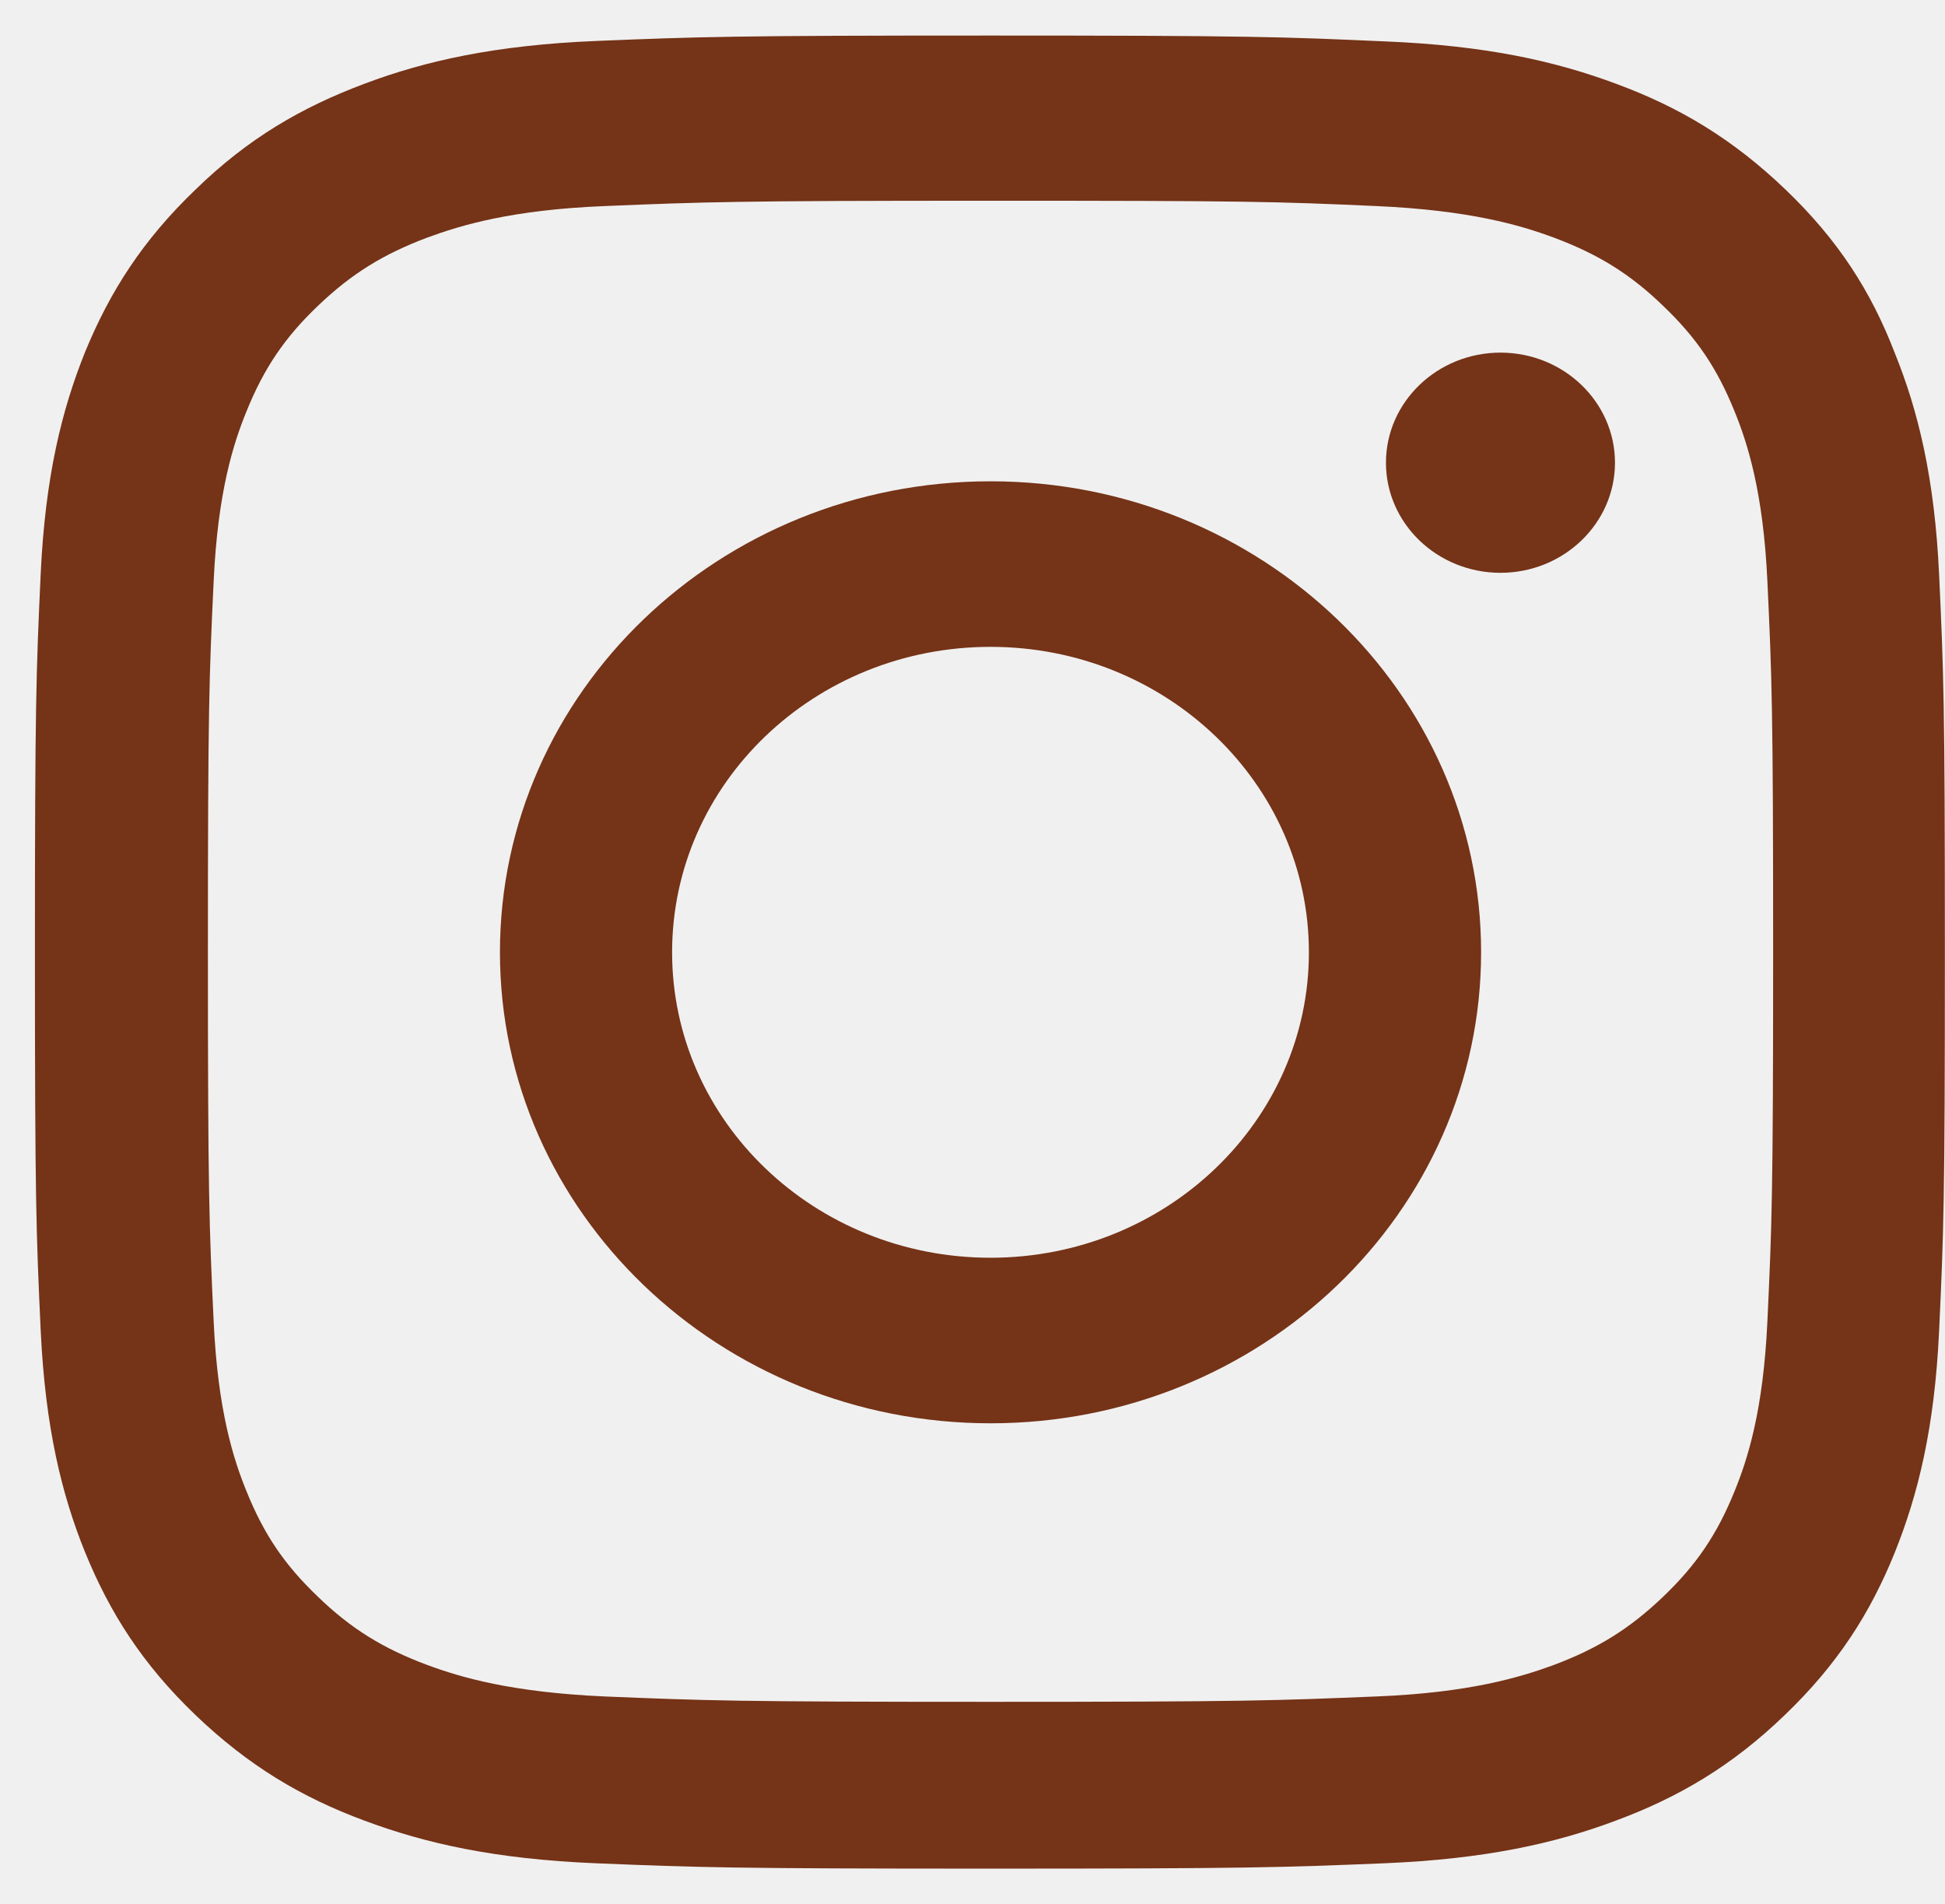
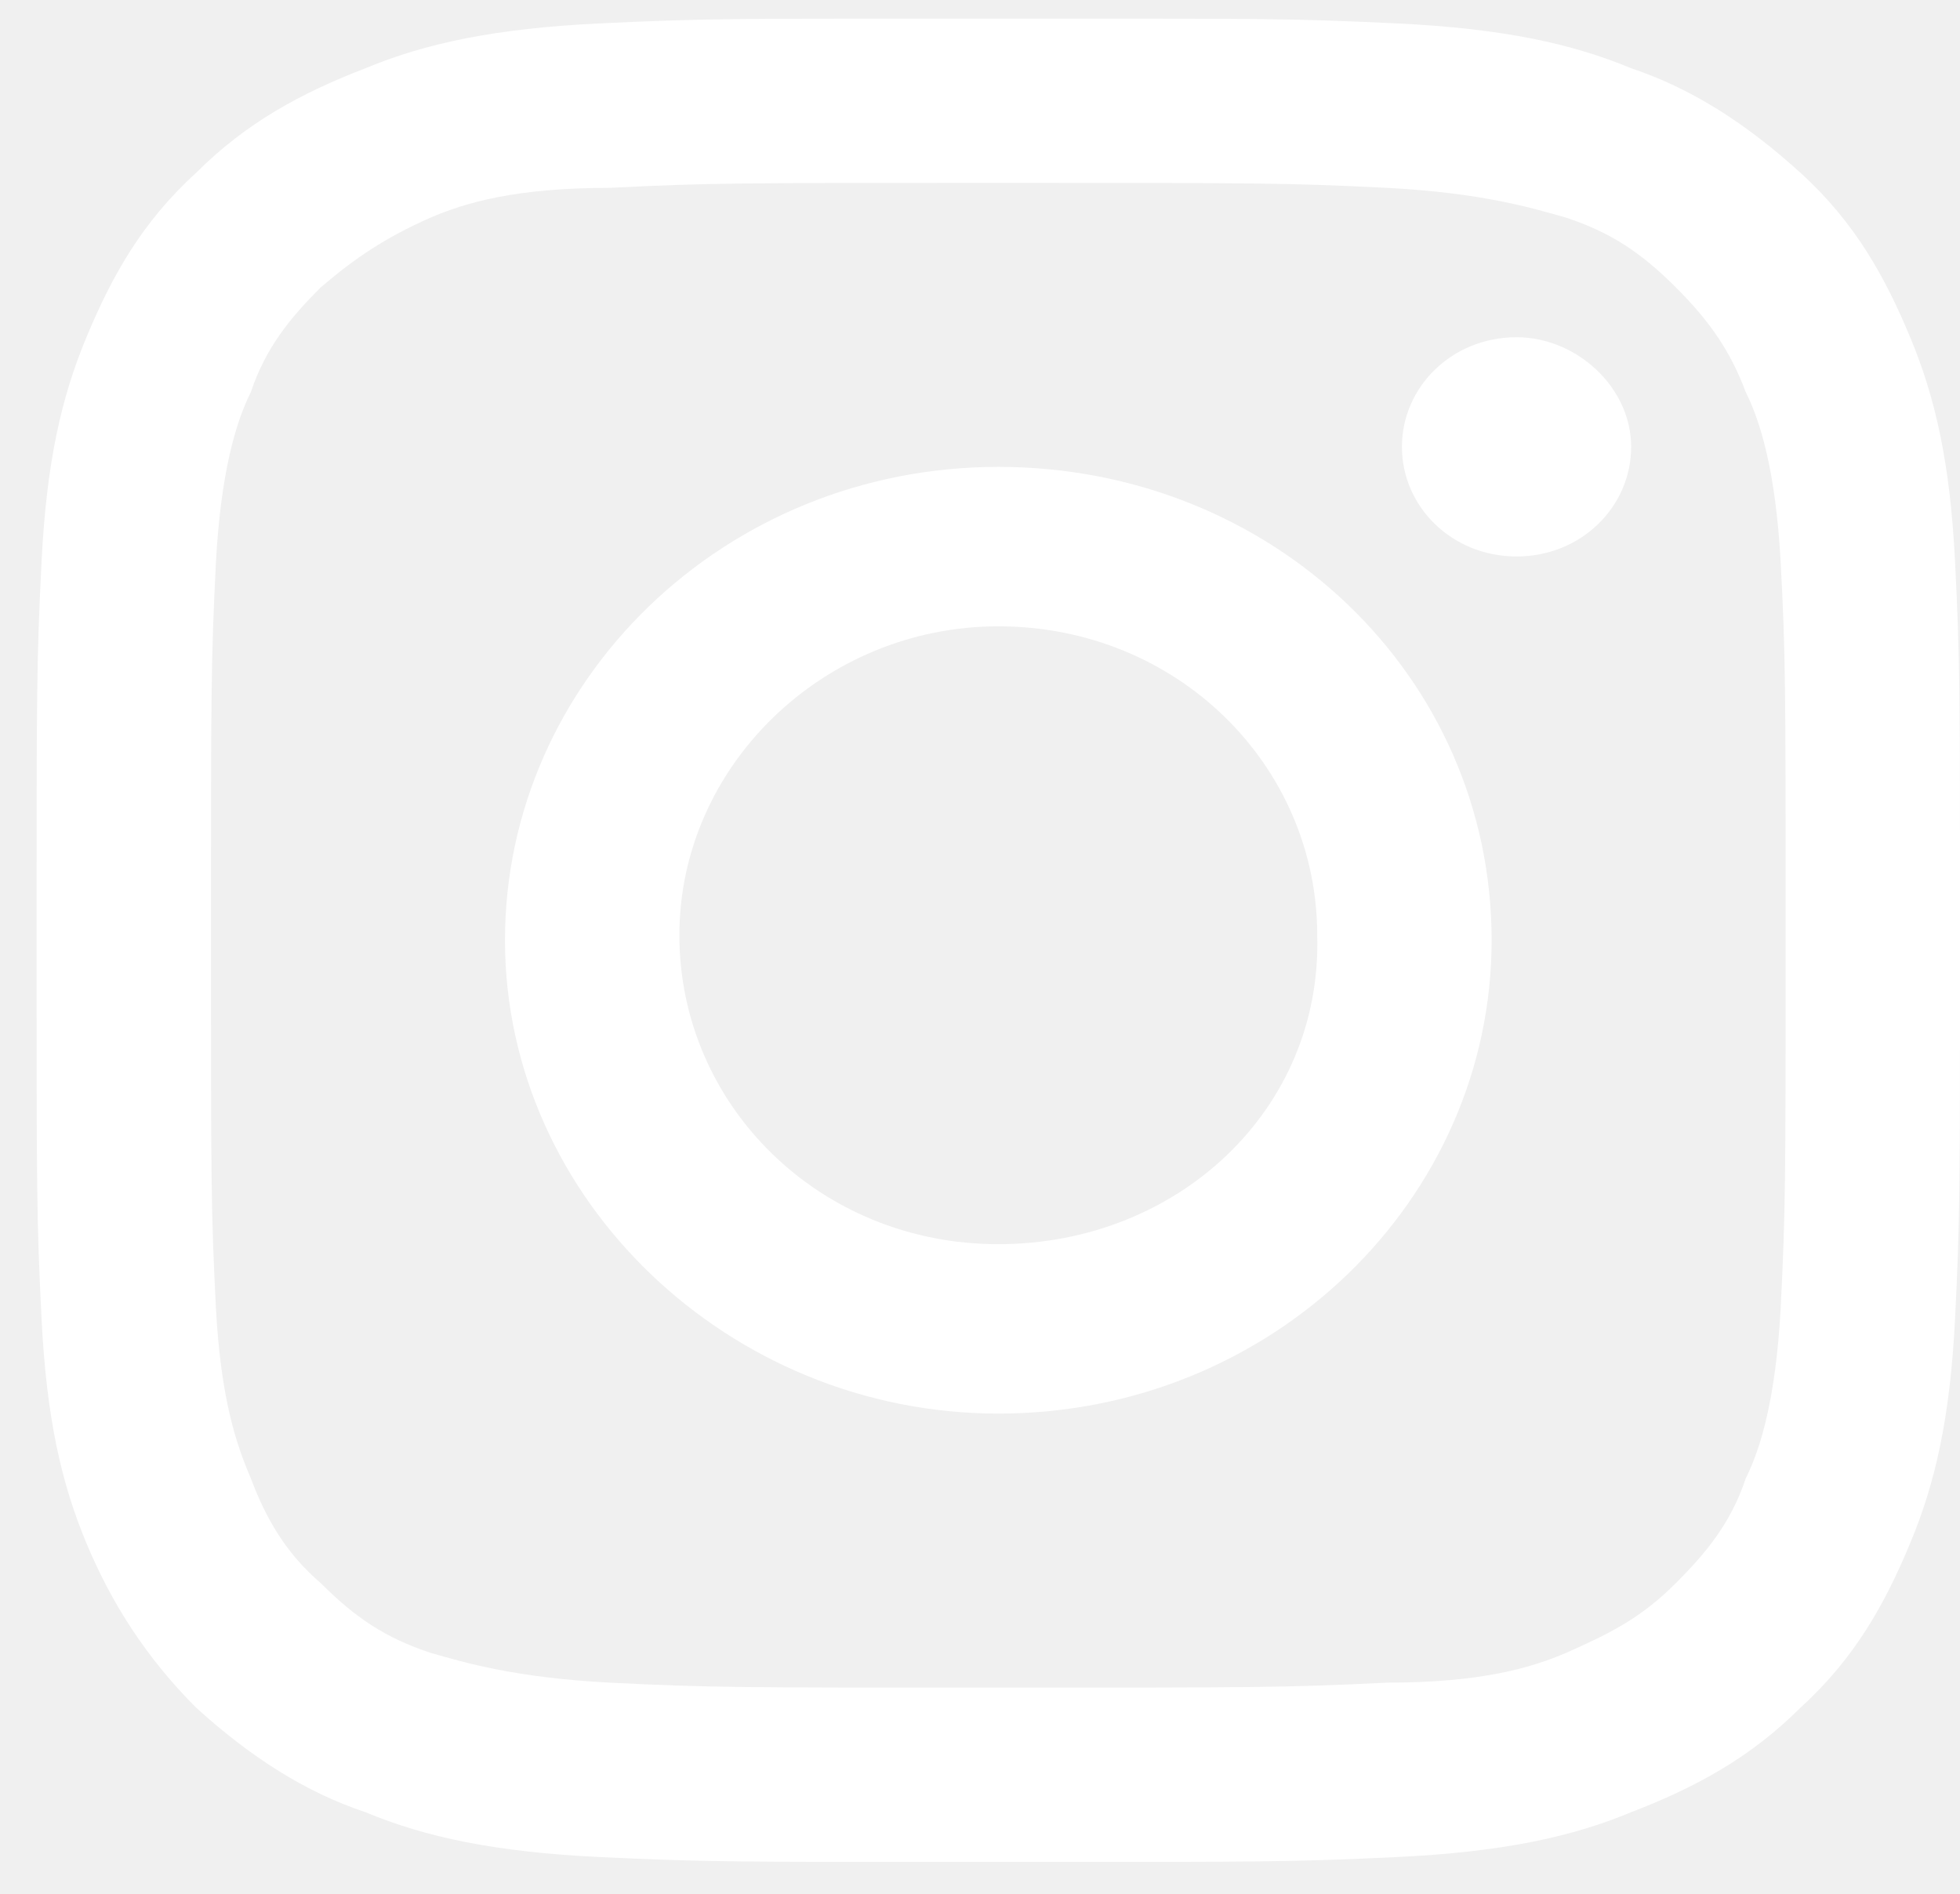
- <svg xmlns="http://www.w3.org/2000/svg" width="47" height="46" viewBox="0 0 47 46" fill="none">
-   <path d="M23.936 4.85C30.107 4.85 30.833 4.869 33.262 4.979C35.511 5.079 36.736 5.439 37.542 5.739C38.617 6.139 39.393 6.62 40.189 7.39C41.005 8.17 41.493 8.9 41.911 9.93C42.23 10.71 42.608 11.89 42.708 14.04C42.817 16.37 42.847 17.079 42.847 22.98C42.847 28.88 42.817 29.6 42.708 31.93C42.608 34.09 42.23 35.26 41.911 36.04C41.493 37.07 40.995 37.809 40.189 38.579C39.373 39.359 38.607 39.83 37.542 40.23C36.725 40.529 35.501 40.899 33.262 40.989C30.823 41.089 30.097 41.119 23.936 41.119C17.774 41.119 17.038 41.089 14.609 40.989C12.36 40.889 11.136 40.529 10.329 40.23C9.254 39.83 8.478 39.349 7.682 38.579C6.866 37.799 6.378 37.07 5.96 36.04C5.641 35.26 5.263 34.08 5.163 31.93C5.054 29.59 5.024 28.89 5.024 22.98C5.024 17.07 5.054 16.36 5.163 14.04C5.263 11.88 5.641 10.71 5.96 9.93C6.378 8.9 6.875 8.16 7.682 7.39C8.498 6.61 9.264 6.139 10.329 5.739C11.145 5.439 12.37 5.069 14.609 4.979C17.038 4.879 17.764 4.85 23.936 4.85ZM23.936 0.859C17.665 0.859 16.889 0.889 14.42 0.989C11.972 1.089 10.28 1.47 8.816 2.02C7.293 2.59 6 3.339 4.726 4.579C3.442 5.809 2.655 7.05 2.058 8.5C1.491 9.91 1.093 11.519 0.983 13.869C0.874 16.239 0.844 16.99 0.844 23.01C0.844 29.03 0.874 29.78 0.983 32.14C1.093 34.49 1.491 36.11 2.058 37.51C2.655 38.97 3.442 40.209 4.726 41.44C6.01 42.669 7.294 43.429 8.806 43.989C10.28 44.539 11.952 44.919 14.41 45.02C16.869 45.12 17.655 45.149 23.926 45.149C30.196 45.149 30.983 45.12 33.441 45.02C35.889 44.919 37.581 44.539 39.045 43.989C40.557 43.429 41.852 42.669 43.126 41.44C44.41 40.209 45.196 38.969 45.783 37.52C46.35 36.109 46.749 34.499 46.858 32.149C46.968 29.789 46.997 29.04 46.997 23.02C46.997 17 46.968 16.25 46.858 13.89C46.749 11.54 46.35 9.92 45.783 8.52C45.216 7.05 44.429 5.809 43.145 4.579C41.861 3.349 40.578 2.589 39.065 2.029C37.592 1.479 35.919 1.1 33.461 1C30.992 0.89 30.206 0.859 23.936 0.859Z" fill="#753317" />
-   <path d="M23.936 11.629C17.386 11.629 12.081 16.729 12.081 23.009C12.081 29.289 17.396 34.389 23.936 34.389C30.475 34.389 35.79 29.289 35.79 23.009C35.79 16.729 30.475 11.629 23.936 11.629ZM23.936 30.389C19.685 30.389 16.241 27.089 16.241 23.009C16.241 18.929 19.685 15.629 23.936 15.629C28.186 15.629 31.629 18.939 31.629 23.009C31.629 27.079 28.186 30.389 23.936 30.389Z" fill="#753317" />
-   <path d="M39.025 11.18C39.025 12.65 37.781 13.84 36.258 13.84C34.735 13.84 33.491 12.65 33.491 11.18C33.491 9.71 34.735 8.52 36.258 8.52C37.781 8.52 39.025 9.71 39.025 11.18Z" fill="#753317" />
+ <svg xmlns="http://www.w3.org/2000/svg" width="59" height="57" viewBox="0 0 59 57" fill="none">
+   <mask id="mask0_1320_3142" style="mask-type:luminance" maskUnits="userSpaceOnUse" x="0" y="0" width="60" height="57">
+     <path d="M59.001 0.555H0.951V56.055H59.001V0.555Z" fill="white" />
+   </mask>
+   <g mask="url(#mask0_1320_3142)">
+     <path d="M30.051 5.505C37.851 5.505 38.751 5.505 41.751 5.655C44.601 5.805 46.101 6.255 47.151 6.555C48.501 7.005 49.401 7.605 50.451 8.655C51.501 9.705 52.101 10.605 52.551 11.805C53.001 12.705 53.451 14.205 53.601 16.905C53.751 19.755 53.751 20.655 53.751 28.155C53.751 35.505 53.751 36.405 53.601 39.405C53.451 42.105 53.001 43.605 52.551 44.505C52.101 45.855 51.351 46.755 50.451 47.655C49.401 48.705 48.501 49.155 47.151 49.755C46.101 50.205 44.601 50.655 41.751 50.655C38.751 50.805 37.701 50.805 30.051 50.805C22.251 50.805 21.351 50.805 18.351 50.655C15.501 50.505 14.001 50.055 12.951 49.755C11.601 49.305 10.701 48.705 9.651 47.655C8.601 46.755 8.001 45.705 7.551 44.505C7.101 43.455 6.651 42.105 6.501 39.405C6.351 36.405 6.351 35.655 6.351 28.155C6.351 20.805 6.351 19.905 6.501 16.905C6.651 14.205 7.101 12.705 7.551 11.805C8.001 10.455 8.751 9.555 9.651 8.655C10.701 7.755 11.601 7.155 12.951 6.555C14.001 6.105 15.501 5.655 18.351 5.655C21.351 5.505 22.251 5.505 30.051 5.505ZM30.051 0.555C22.101 0.555 21.201 0.555 18.051 0.705C14.901 0.855 12.801 1.305 11.001 2.055C9.051 2.805 7.401 3.705 5.901 5.205C4.251 6.705 3.351 8.355 2.601 10.155C1.851 11.955 1.401 13.905 1.251 16.905C1.101 19.905 1.101 20.805 1.101 28.305C1.101 35.805 1.101 36.705 1.251 39.705C1.401 42.705 1.851 44.655 2.601 46.455C3.351 48.255 4.401 49.905 5.901 51.405C7.551 52.905 9.201 53.955 11.001 54.555C12.801 55.305 14.901 55.755 18.051 55.905C21.201 56.055 22.101 56.055 30.051 56.055C38.001 56.055 38.901 56.055 42.051 55.905C45.201 55.755 47.301 55.305 49.101 54.555C51.051 53.805 52.701 52.905 54.201 51.405C55.851 49.905 56.751 48.255 57.501 46.455C58.251 44.655 58.701 42.705 58.851 39.705C59.001 36.705 59.001 35.805 59.001 28.305C59.001 20.805 59.001 19.905 58.851 16.905C58.701 13.905 58.251 11.955 57.501 10.155C56.751 8.355 55.851 6.705 54.201 5.205C52.551 3.705 50.901 2.655 49.101 2.055C47.301 1.305 45.201 0.855 42.051 0.705C38.901 0.555 38.001 0.555 30.051 0.555Z" fill="white" />
+     <path d="M30.051 14.055C21.801 14.055 15.201 20.505 15.201 28.305C15.201 36.105 21.951 42.555 30.051 42.555C38.301 42.555 44.901 36.105 44.901 28.305C44.901 20.355 38.301 14.055 30.051 14.055ZM30.051 37.455C24.651 37.455 20.451 33.255 20.451 28.155C20.451 23.055 24.801 18.855 30.051 18.855C35.451 18.855 39.651 23.055 39.651 28.155C39.801 33.405 35.451 37.455 30.051 37.455Z" fill="white" />
+     <path d="M49.101 13.452C49.101 15.252 47.601 16.752 45.651 16.752C43.701 16.752 42.201 15.252 42.201 13.452C42.201 11.652 43.701 10.152 45.651 10.152C47.451 10.152 49.101 11.652 49.101 13.452Z" fill="white" />
+   </g>
</svg>
